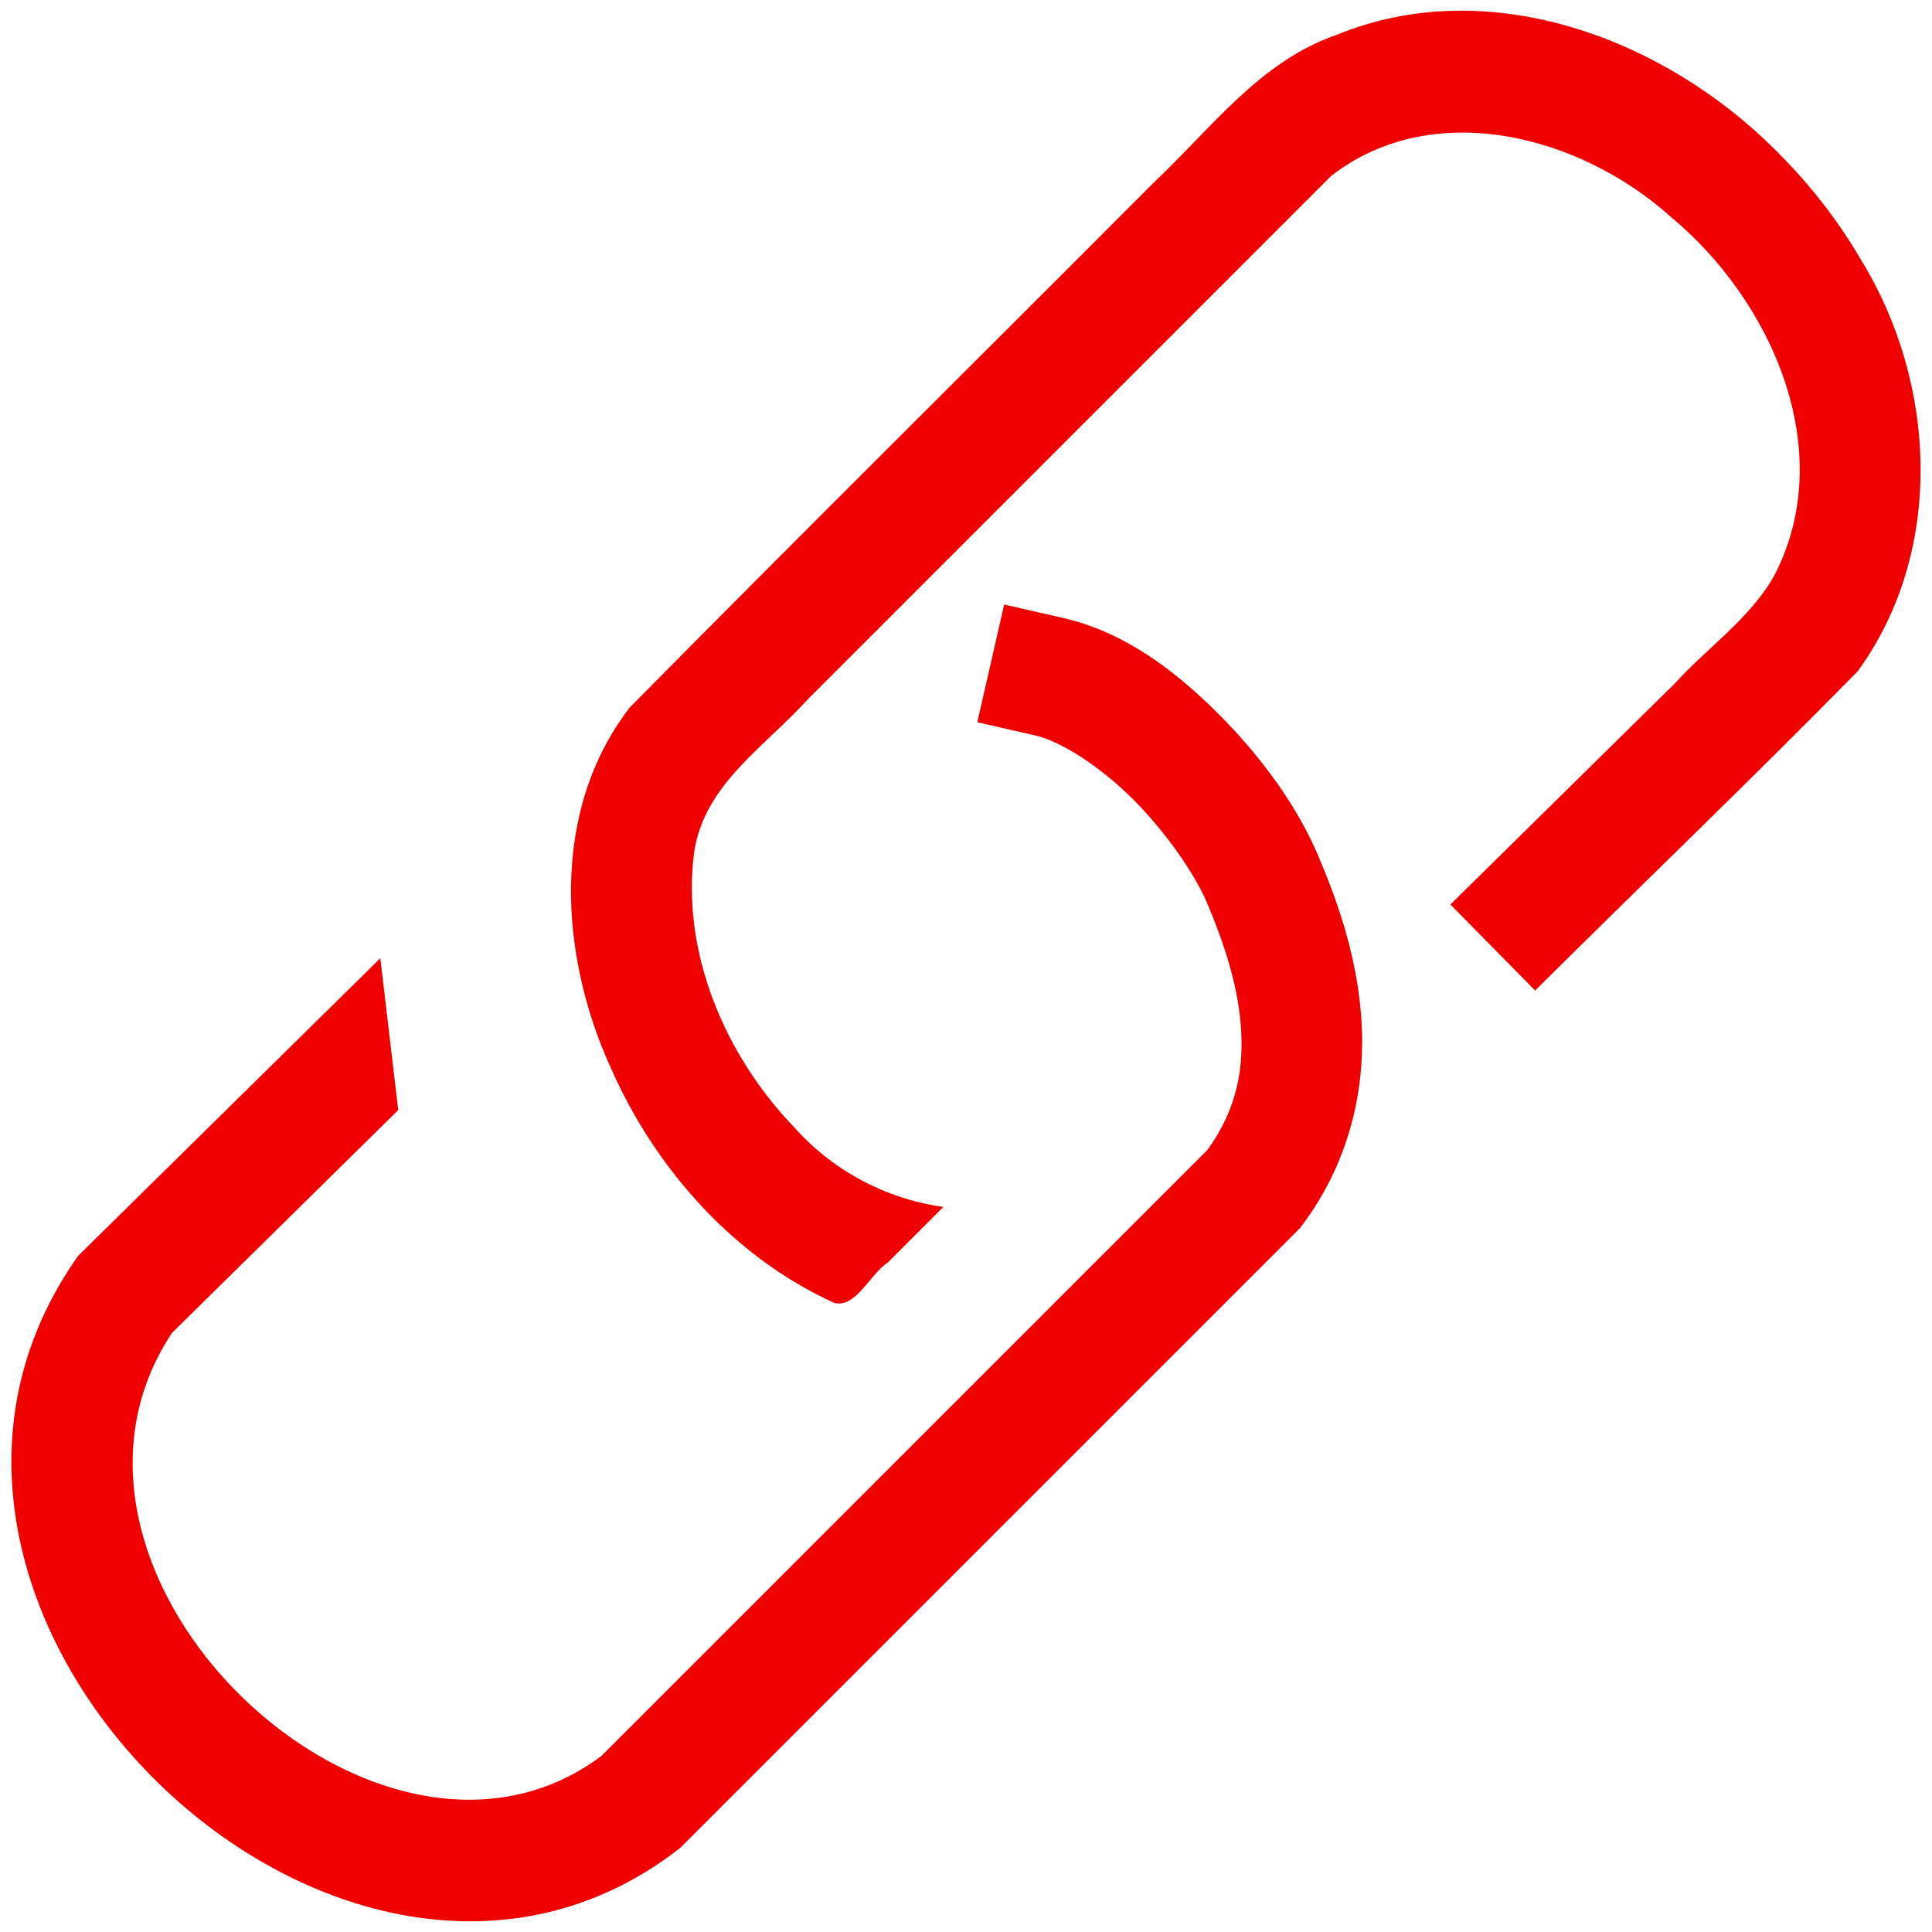
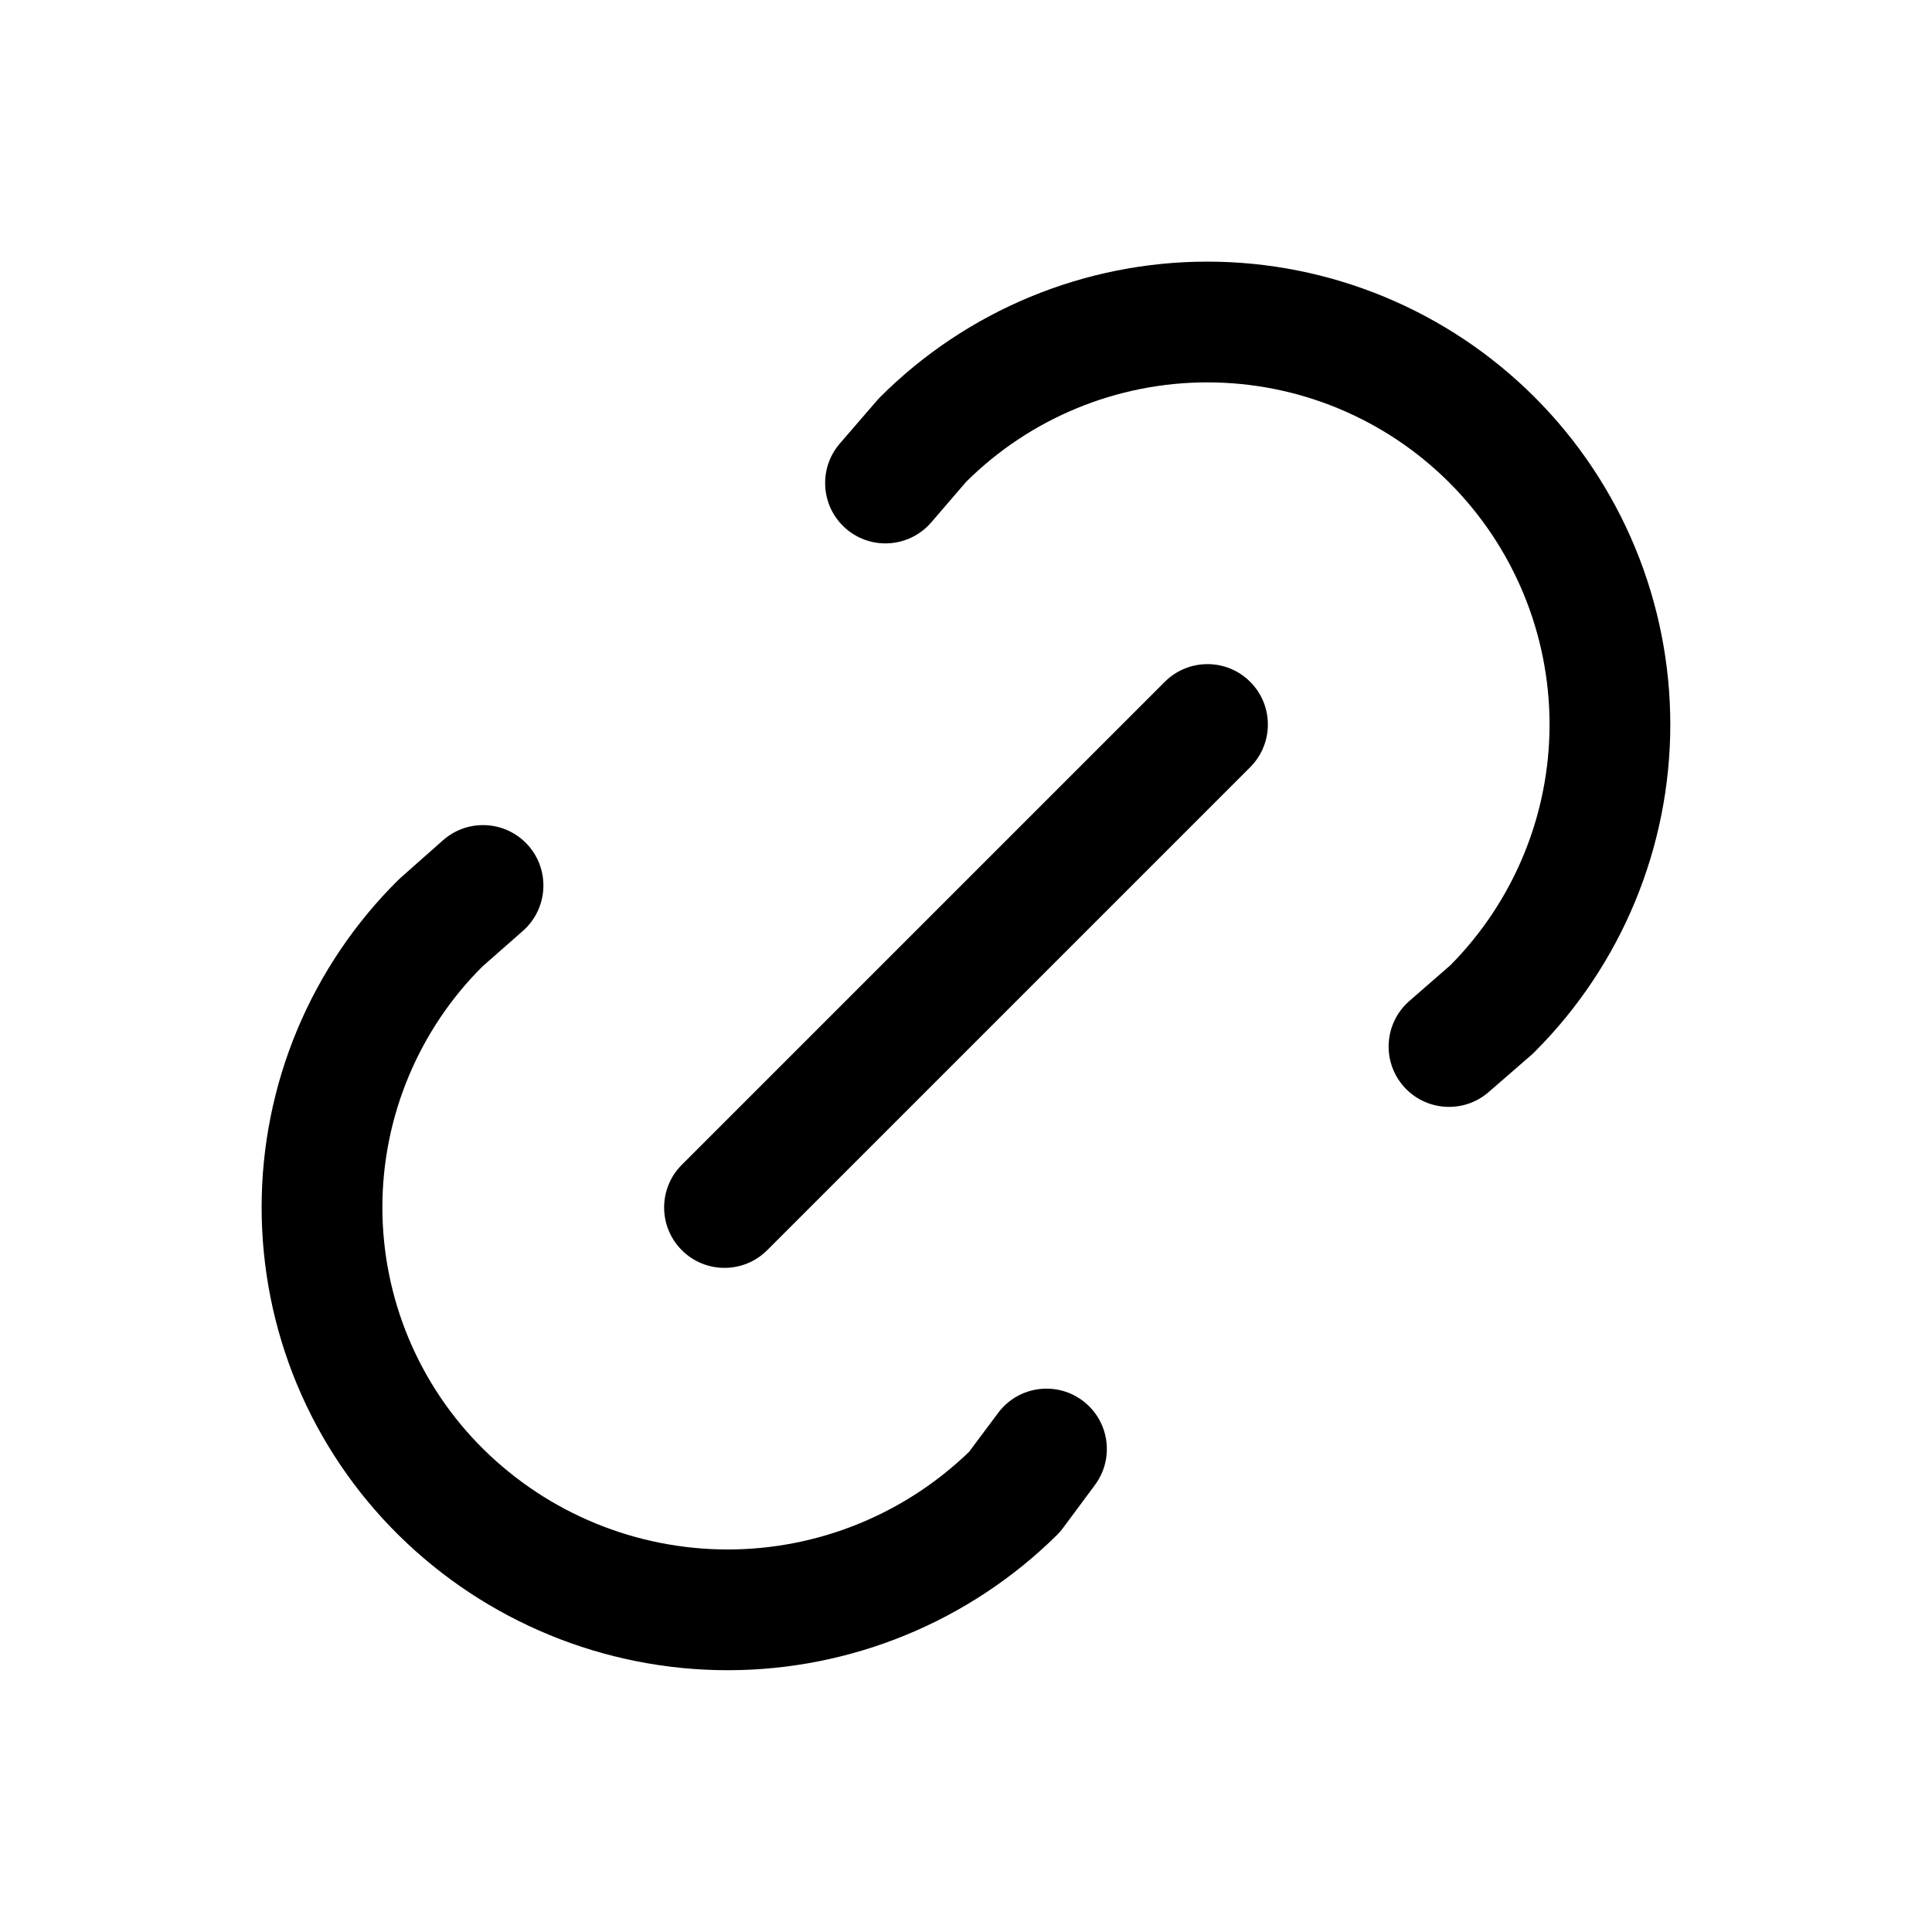
- <svg xmlns="http://www.w3.org/2000/svg" version="1.1" width="1024" height="1024" viewBox="0 0 1024.00 1024.00" enable-background="new 0 0 1024.00 1024.00" xml:space="preserve" id="svg4562">
-   <defs id="defs4566" />
-   <g id="g9442" />
-   <g id="g9442-8" transform="translate(9.5214635e-7,154.2809)" />
-   <g id="g9645-8" transform="rotate(90,767.0311,764.7435)">
-     <g id="g9637-4" transform="translate(-16.87468,40.39435)" />
-   </g>
-   <g transform="rotate(45,514.2278,510.9459)" id="g9850">
-     <path id="path9826" d="M 510.102,-95.904 C 426.772,-95.705 336.871,-54.889 303.336,25.375 c -18.844,38.719 -11.919,81.846 -13.184,123.188 0.229,131.262 -0.458,262.592 0.344,393.812 8.811,68.558 66.39,119.384 128.504,142.391 53.969,20.933 116.848,24.654 171.467,4.057 9.898,-6.334 2.432,-23.866 4.75,-35.088 v -41.664 c -24.756,18.593 -55.231,27.929 -86.289,26.016 C 456.376,636.977 401.592,614.922 368.986,572.654 347.113,543.401 355.948,506.281 354.152,472.559 V 80.242 c 8.69,-68.267 78.744,-108.52 142.436,-111.869 69.128,-6.586 151.106,24.69 173.488,95.875 6.925,25.16 1.838,51.841 3.08,77.717 -0.421,55.568 -0.843,111.135 -1.264,166.703 21.333,0.161 42.665,0.323 63.998,0.484 0.22,-80.174 1.992,-160.484 1.242,-240.572 C 724.889,-9.065 658.874,-69.038 584.232,-86.805 c -22.867,-6.043 -46.524,-9.017 -70.168,-9.078 -1.319,-0.017 -2.64,-0.025 -3.963,-0.021 z m 3.156,420.068 c -32.708,0.029 -65.974,4.719 -93.932,22.289 l -27.094,17.027 34.055,54.188 27.094,-17.027 c 10.854,-6.821 34.807,-12.455 59.934,-12.477 25.127,-0.022 51.635,4.987 66.732,11.102 18.065,7.316 40.292,17.731 58.027,32.781 17.35,14.723 30.316,32.532 34.74,59.482 v 454.533 c -21.228,146.195 -288.714,153.085 -319.488,2.322 l 1.275,-168.334 -63.621,-50.207 -0.146,19.307 -1.559,205.561 0.559,3.014 c 20.737,111.828 125.069,165.927 227.889,164.434 102.819,-1.493 204.126,-58.579 218.812,-169.123 l 0.279,-2.098 V 486.254 l -0.344,-2.324 c -6.609,-44.769 -30.609,-78.298 -56.986,-100.682 -26.377,-22.383 -55.158,-35.098 -75.412,-43.301 -26.168,-10.598 -58.106,-15.812 -90.814,-15.783 z" style="color:#000000;font-style:normal;font-variant:normal;font-weight:normal;font-stretch:normal;font-size:medium;line-height:normal;font-family:sans-serif;font-variant-ligatures:normal;font-variant-position:normal;font-variant-caps:normal;font-variant-numeric:normal;font-variant-alternates:normal;font-feature-settings:normal;text-indent:0;text-align:start;text-decoration:none;text-decoration-line:none;text-decoration-style:solid;text-decoration-color:#000000;letter-spacing:normal;word-spacing:normal;text-transform:none;writing-mode:lr-tb;direction:ltr;text-orientation:mixed;dominant-baseline:auto;baseline-shift:baseline;text-anchor:start;white-space:normal;shape-padding:0;clip-rule:nonzero;display:inline;overflow:visible;visibility:visible;opacity:1;isolation:auto;mix-blend-mode:normal;color-interpolation:sRGB;color-interpolation-filters:linearRGB;solid-color:#000000;solid-opacity:1;vector-effect:none;fill:#f10000;fill-opacity:1;fill-rule:nonzero;stroke:none;stroke-width:64;stroke-linecap:square;stroke-linejoin:miter;stroke-miterlimit:4;stroke-dasharray:none;stroke-dashoffset:0;stroke-opacity:1;color-rendering:auto;image-rendering:auto;shape-rendering:auto;text-rendering:auto;enable-background:accumulate" />
-   </g>
-   <g id="g9850-7" transform="rotate(-180,513.4832,513.1526)" />
+ <svg xmlns="http://www.w3.org/2000/svg" width="1024" height="1024" viewBox="0 0 1024 1024" fill="none">
+   <path d="M234.833 445.333C248.076 433.653 268.304 434.892 280 448.125C291.698 461.368 290.448 481.632 277.208 493.333L255.667 512.292C238.944 528.948 225.679 548.757 216.583 570.542C207.407 592.522 202.669 616.098 202.667 639.917C202.667 663.743 207.404 687.347 216.583 709.333C225.764 731.32 239.224 751.289 256.167 768.042C290.654 802.136 337.212 821.25 385.708 821.25C433.478 821.244 479.304 802.646 513.625 769.5L529 748.917C539.544 734.737 559.568 731.792 573.75 742.333C587.929 752.878 590.874 772.902 580.333 787.083L563.417 809.875C562.453 811.171 561.398 812.406 560.25 813.542C513.785 859.489 451.055 885.244 385.708 885.25C320.361 885.25 257.636 859.486 211.167 813.542C188.205 790.837 169.942 763.798 157.5 734C145.059 704.202 138.667 672.207 138.667 639.917C138.669 607.633 145.063 575.666 157.5 545.875C169.942 516.076 188.205 489.038 211.167 466.333L212.458 465.125L234.833 445.333Z" fill="black" />
+   <path d="M617.375 361.375C629.872 348.878 650.128 348.878 662.625 361.375C675.122 373.872 675.122 394.128 662.625 406.625L406.625 662.625C394.128 675.122 373.872 675.122 361.375 662.625C348.878 650.128 348.878 629.872 361.375 617.375L617.375 361.375Z" fill="black" />
+   <path d="M639.958 138.667C705.023 138.673 767.41 164.533 813.417 210.542C859.42 256.555 885.296 318.975 885.292 384.042C885.28 449.098 859.419 511.499 813.417 557.5C812.894 558.022 812.349 558.557 811.792 559.042L789 578.833C775.662 590.415 755.424 588.996 743.833 575.667C732.254 562.334 733.683 542.135 747 530.542L768.875 511.458C802.407 477.533 821.28 431.77 821.292 384.042C821.295 335.949 802.168 289.802 768.167 255.792C734.163 221.785 688.049 202.673 639.958 202.667C592.043 202.663 546.058 221.608 512.083 255.375L493.542 276.917C481.993 290.276 461.788 291.783 448.417 280.25C435.045 268.7 433.581 248.458 445.125 235.083L464.875 212.208C465.379 211.626 465.914 211.045 466.458 210.5C512.472 164.495 574.891 138.662 639.958 138.667Z" fill="black" />
</svg>
